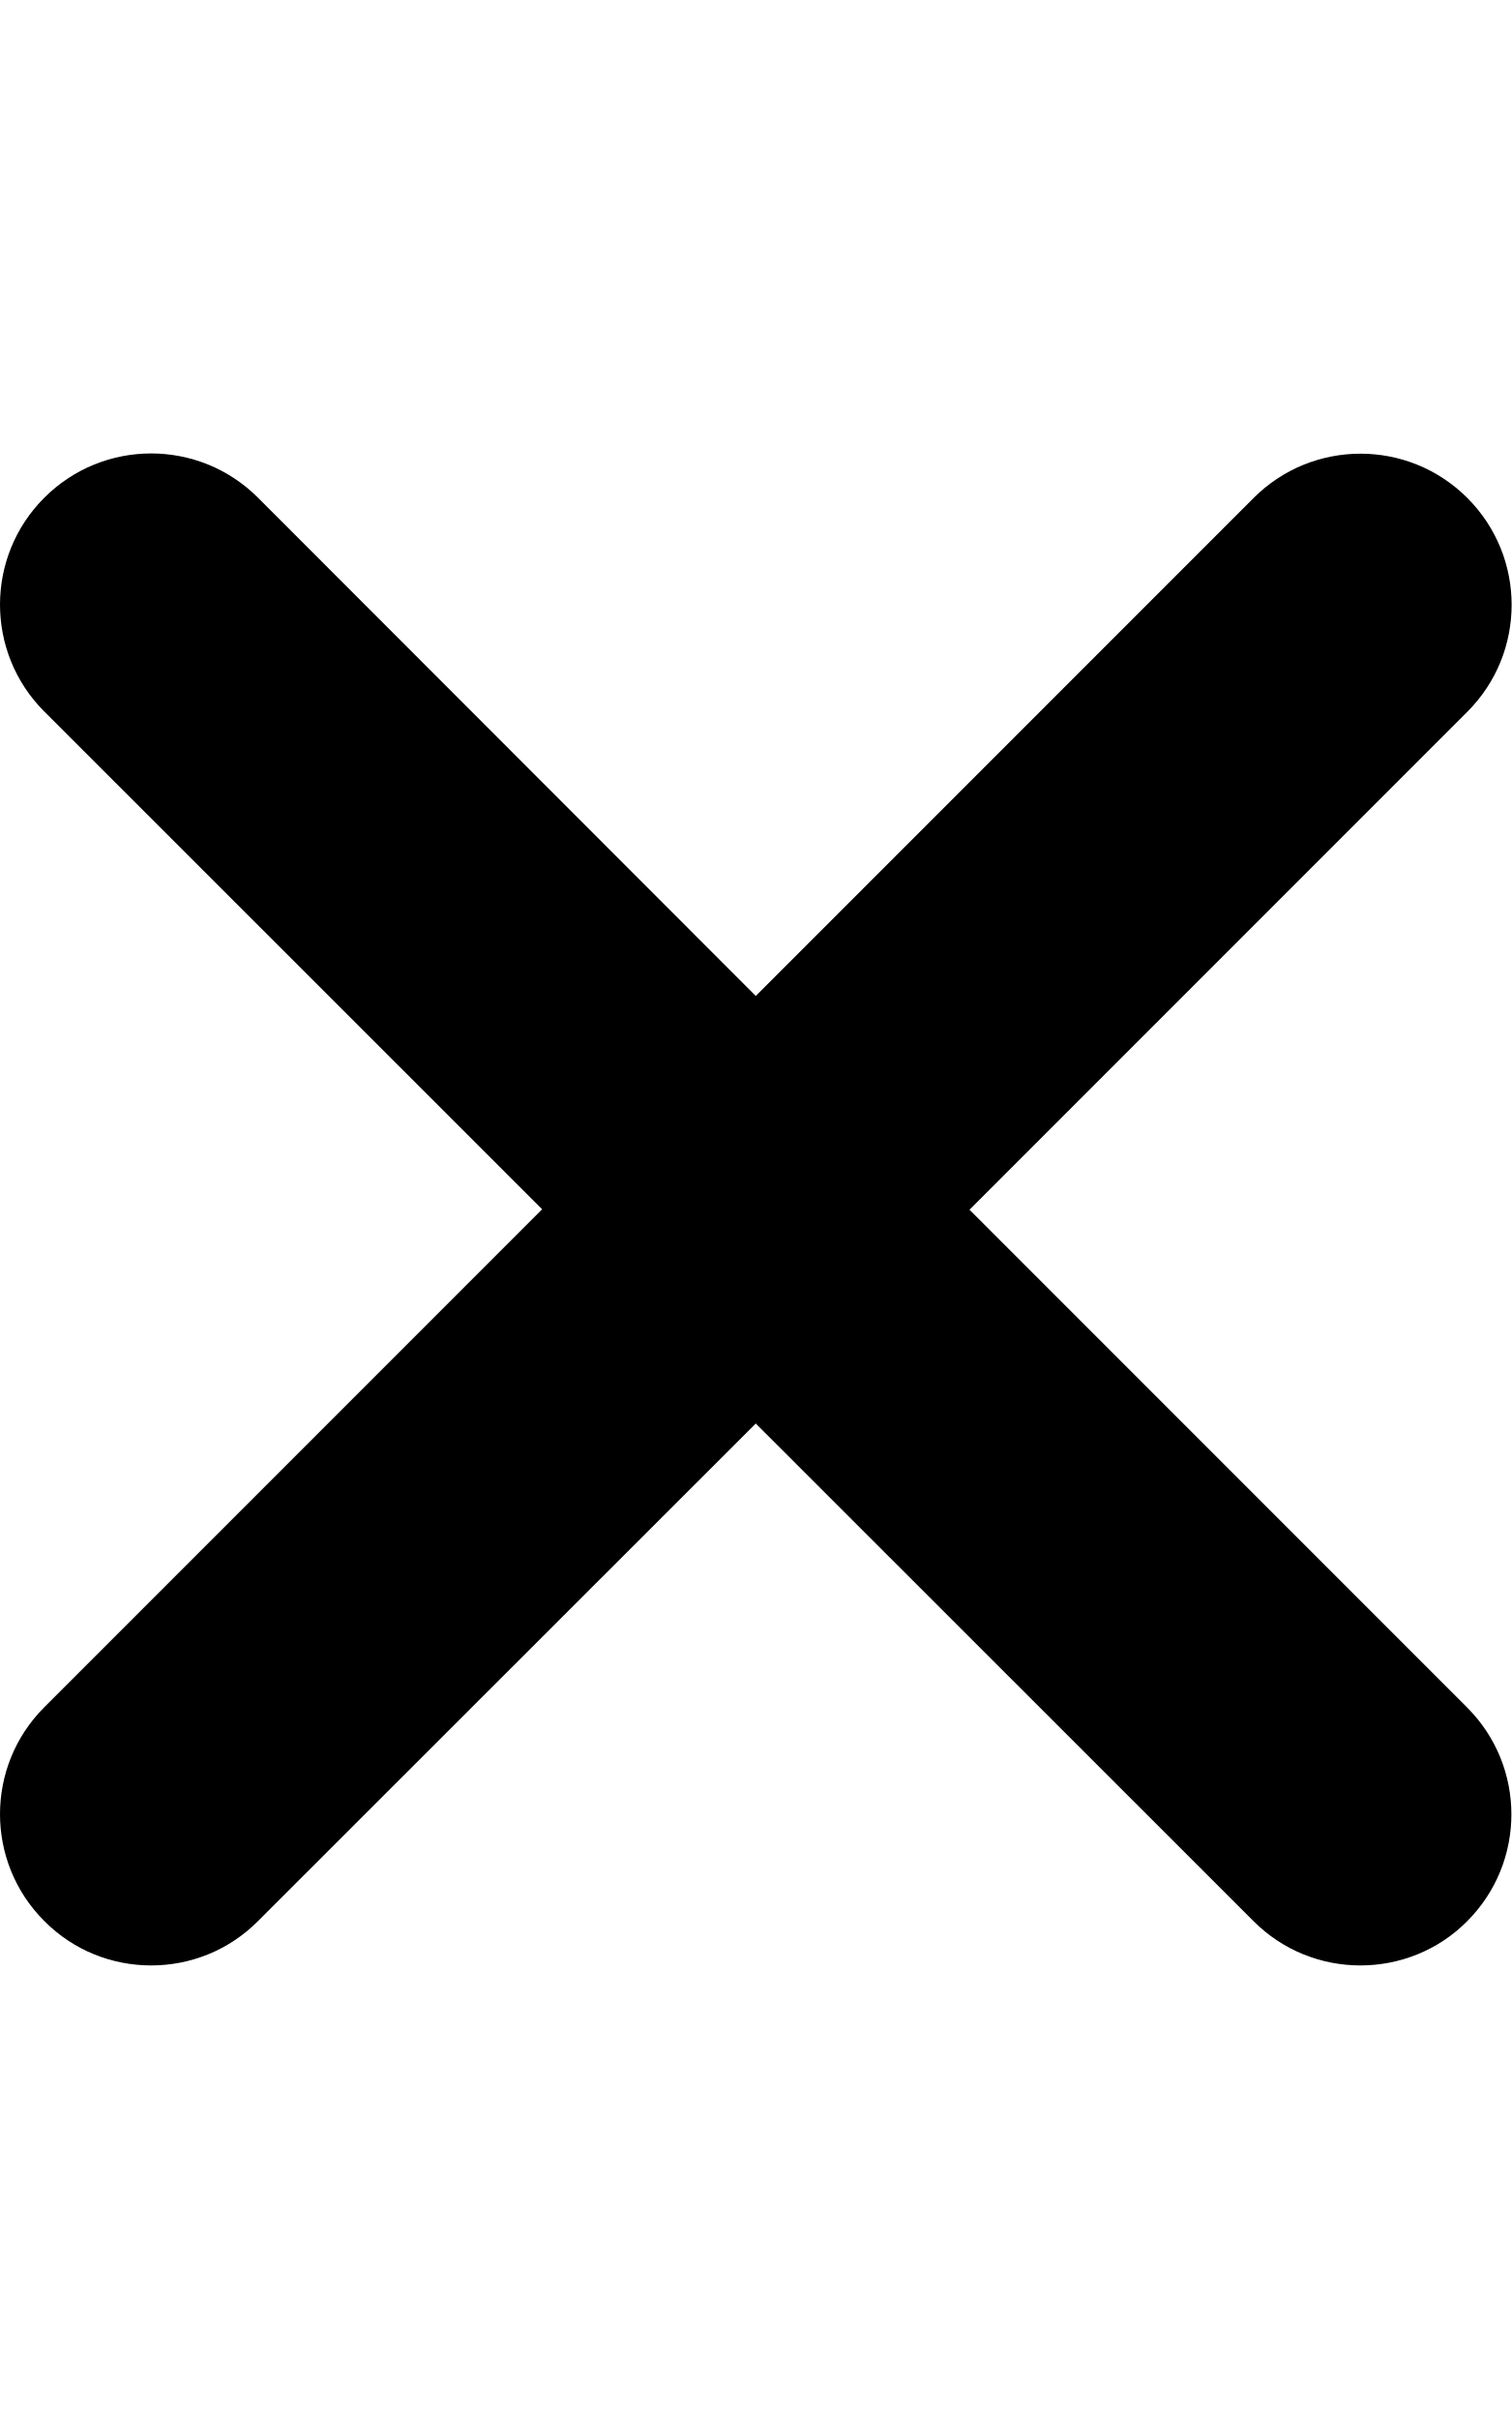
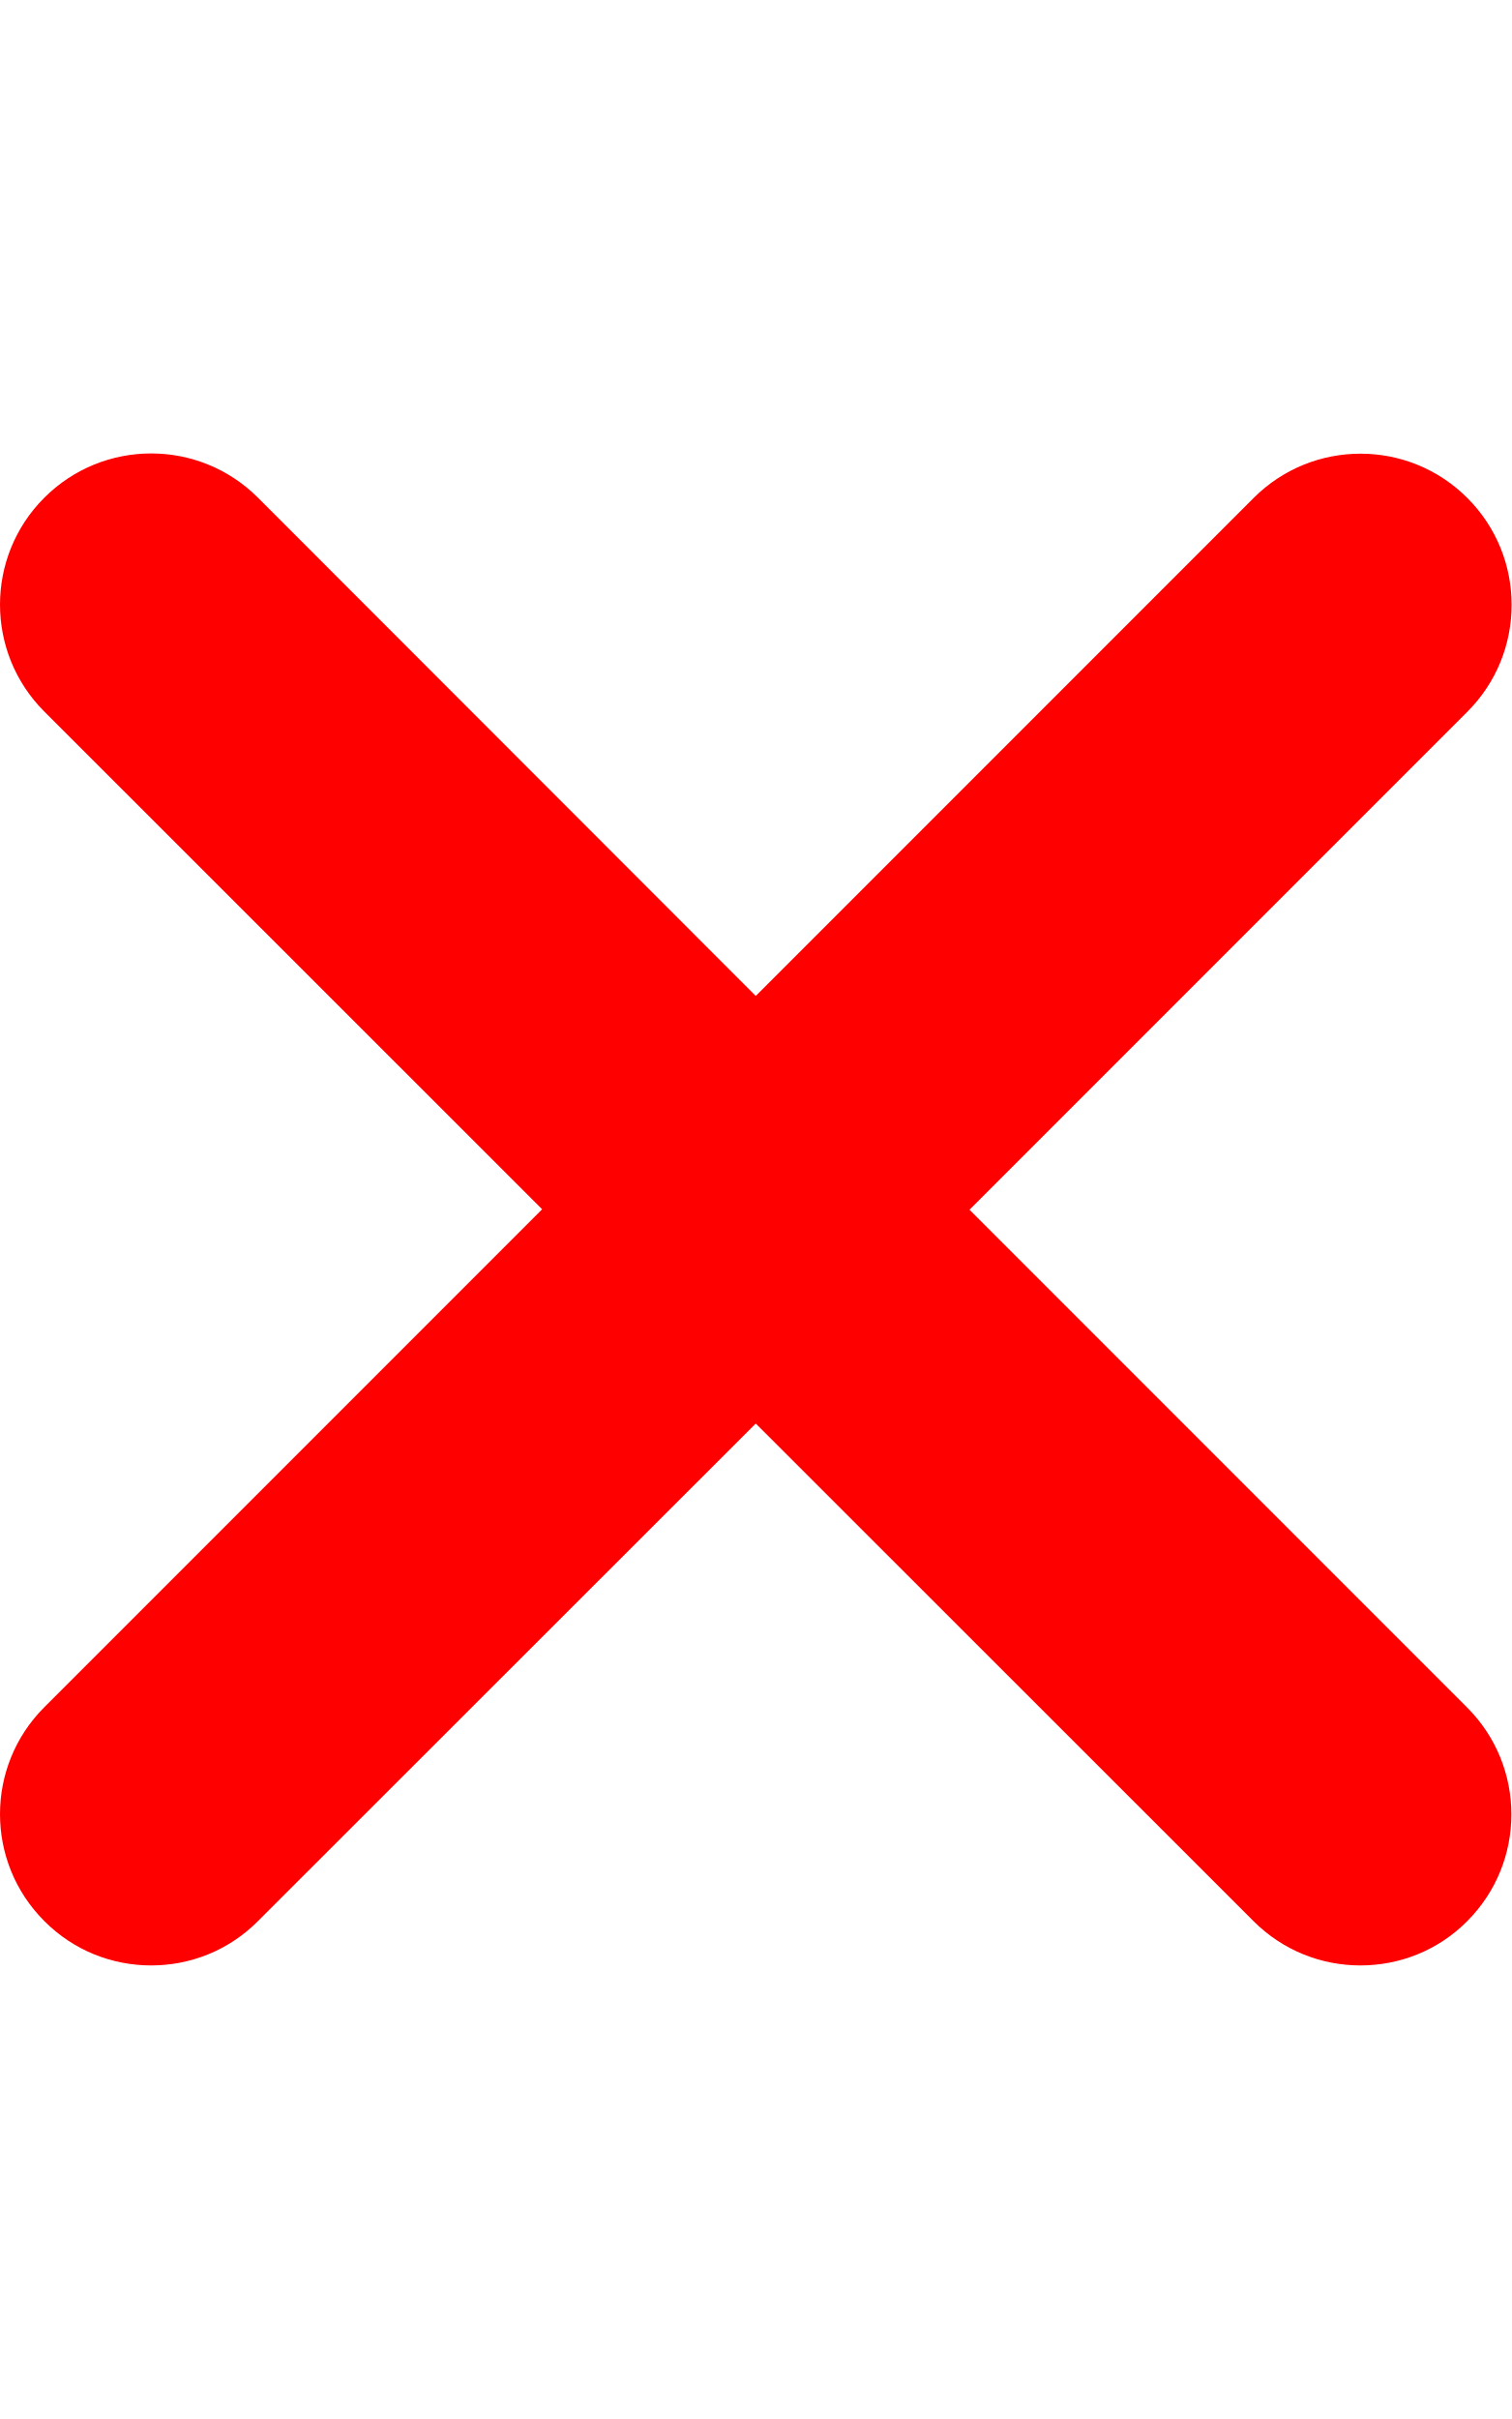
- <svg xmlns="http://www.w3.org/2000/svg" viewBox="0 0 320 512">
+ <svg xmlns="http://www.w3.org/2000/svg" fill="red" viewBox="0 0 320 512">
  <path d="M310.6 361.4c12.5 12.5 12.5 32.75 0 45.25C304.4 412.9 296.2 416 288 416s-16.38-3.125-22.62-9.375L160 301.3L54.63 406.6C48.38 412.9 40.19 416 32 416S15.63 412.9 9.375 406.6c-12.5-12.5-12.5-32.75 0-45.25l105.4-105.4L9.375 150.6c-12.5-12.5-12.5-32.75 0-45.25s32.75-12.5 45.25 0L160 210.8l105.4-105.4c12.5-12.5 32.75-12.5 45.25 0s12.5 32.75 0 45.25l-105.4 105.4L310.6 361.4z" />
</svg>
